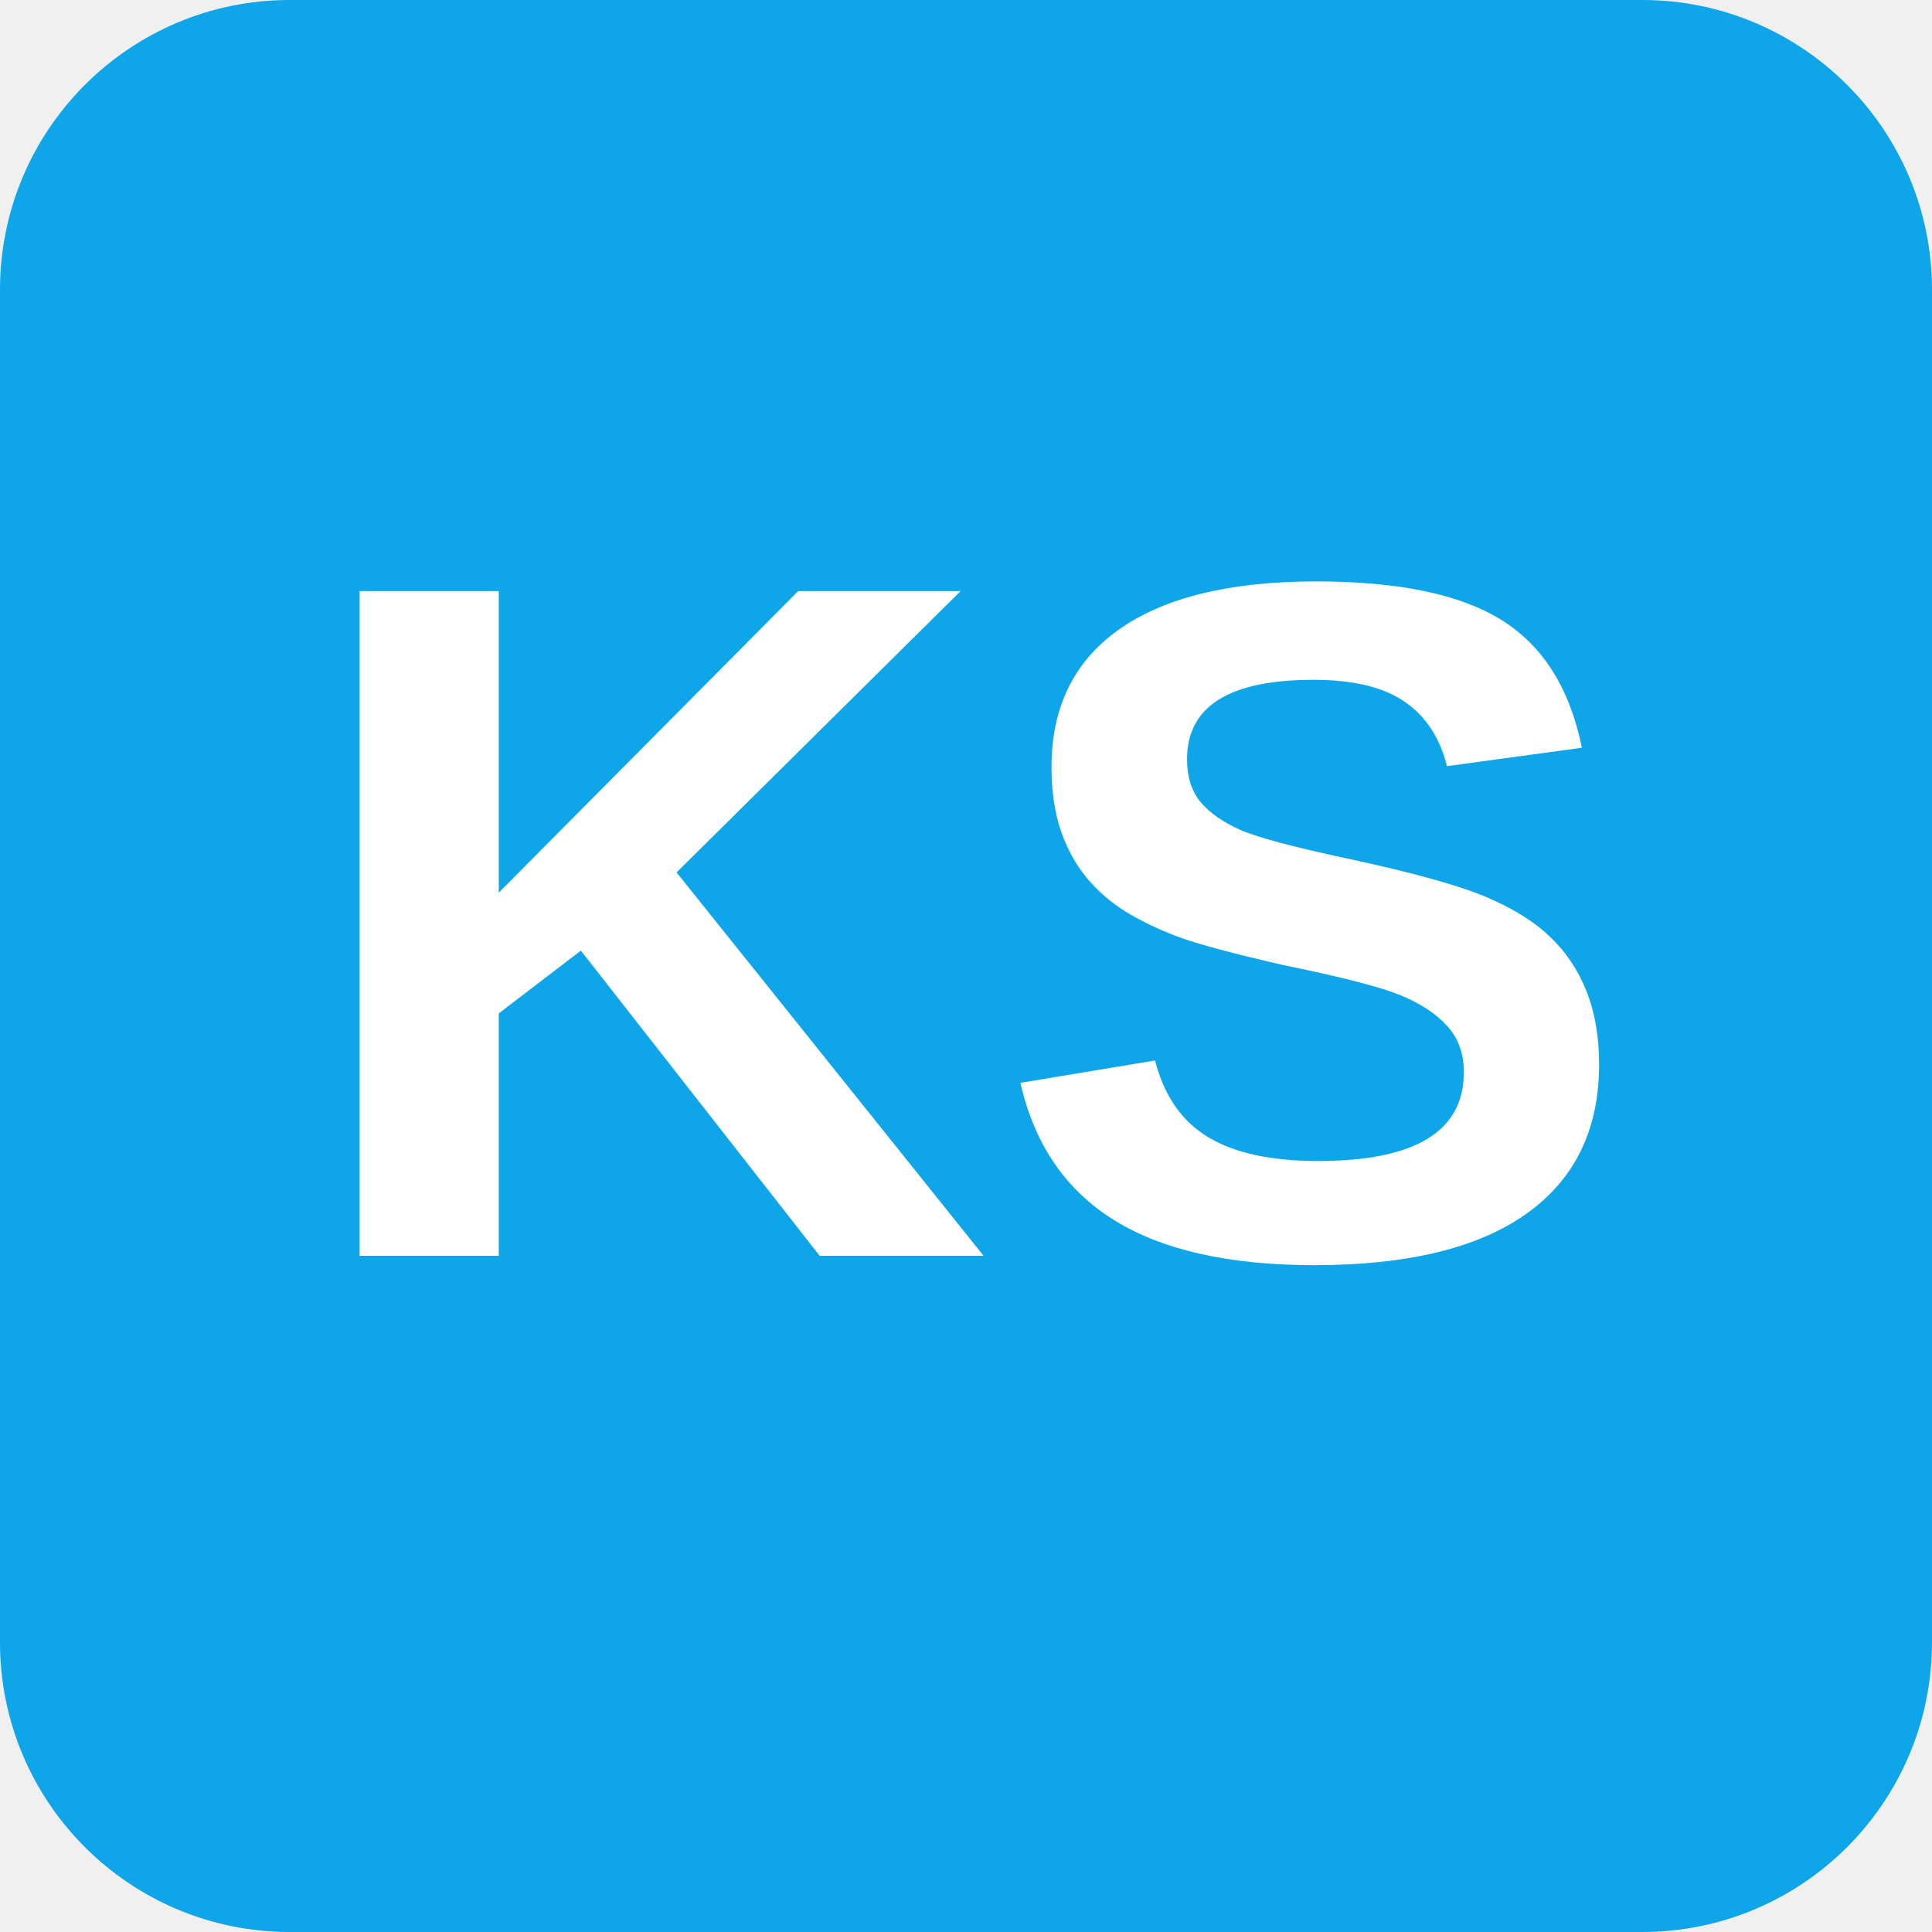
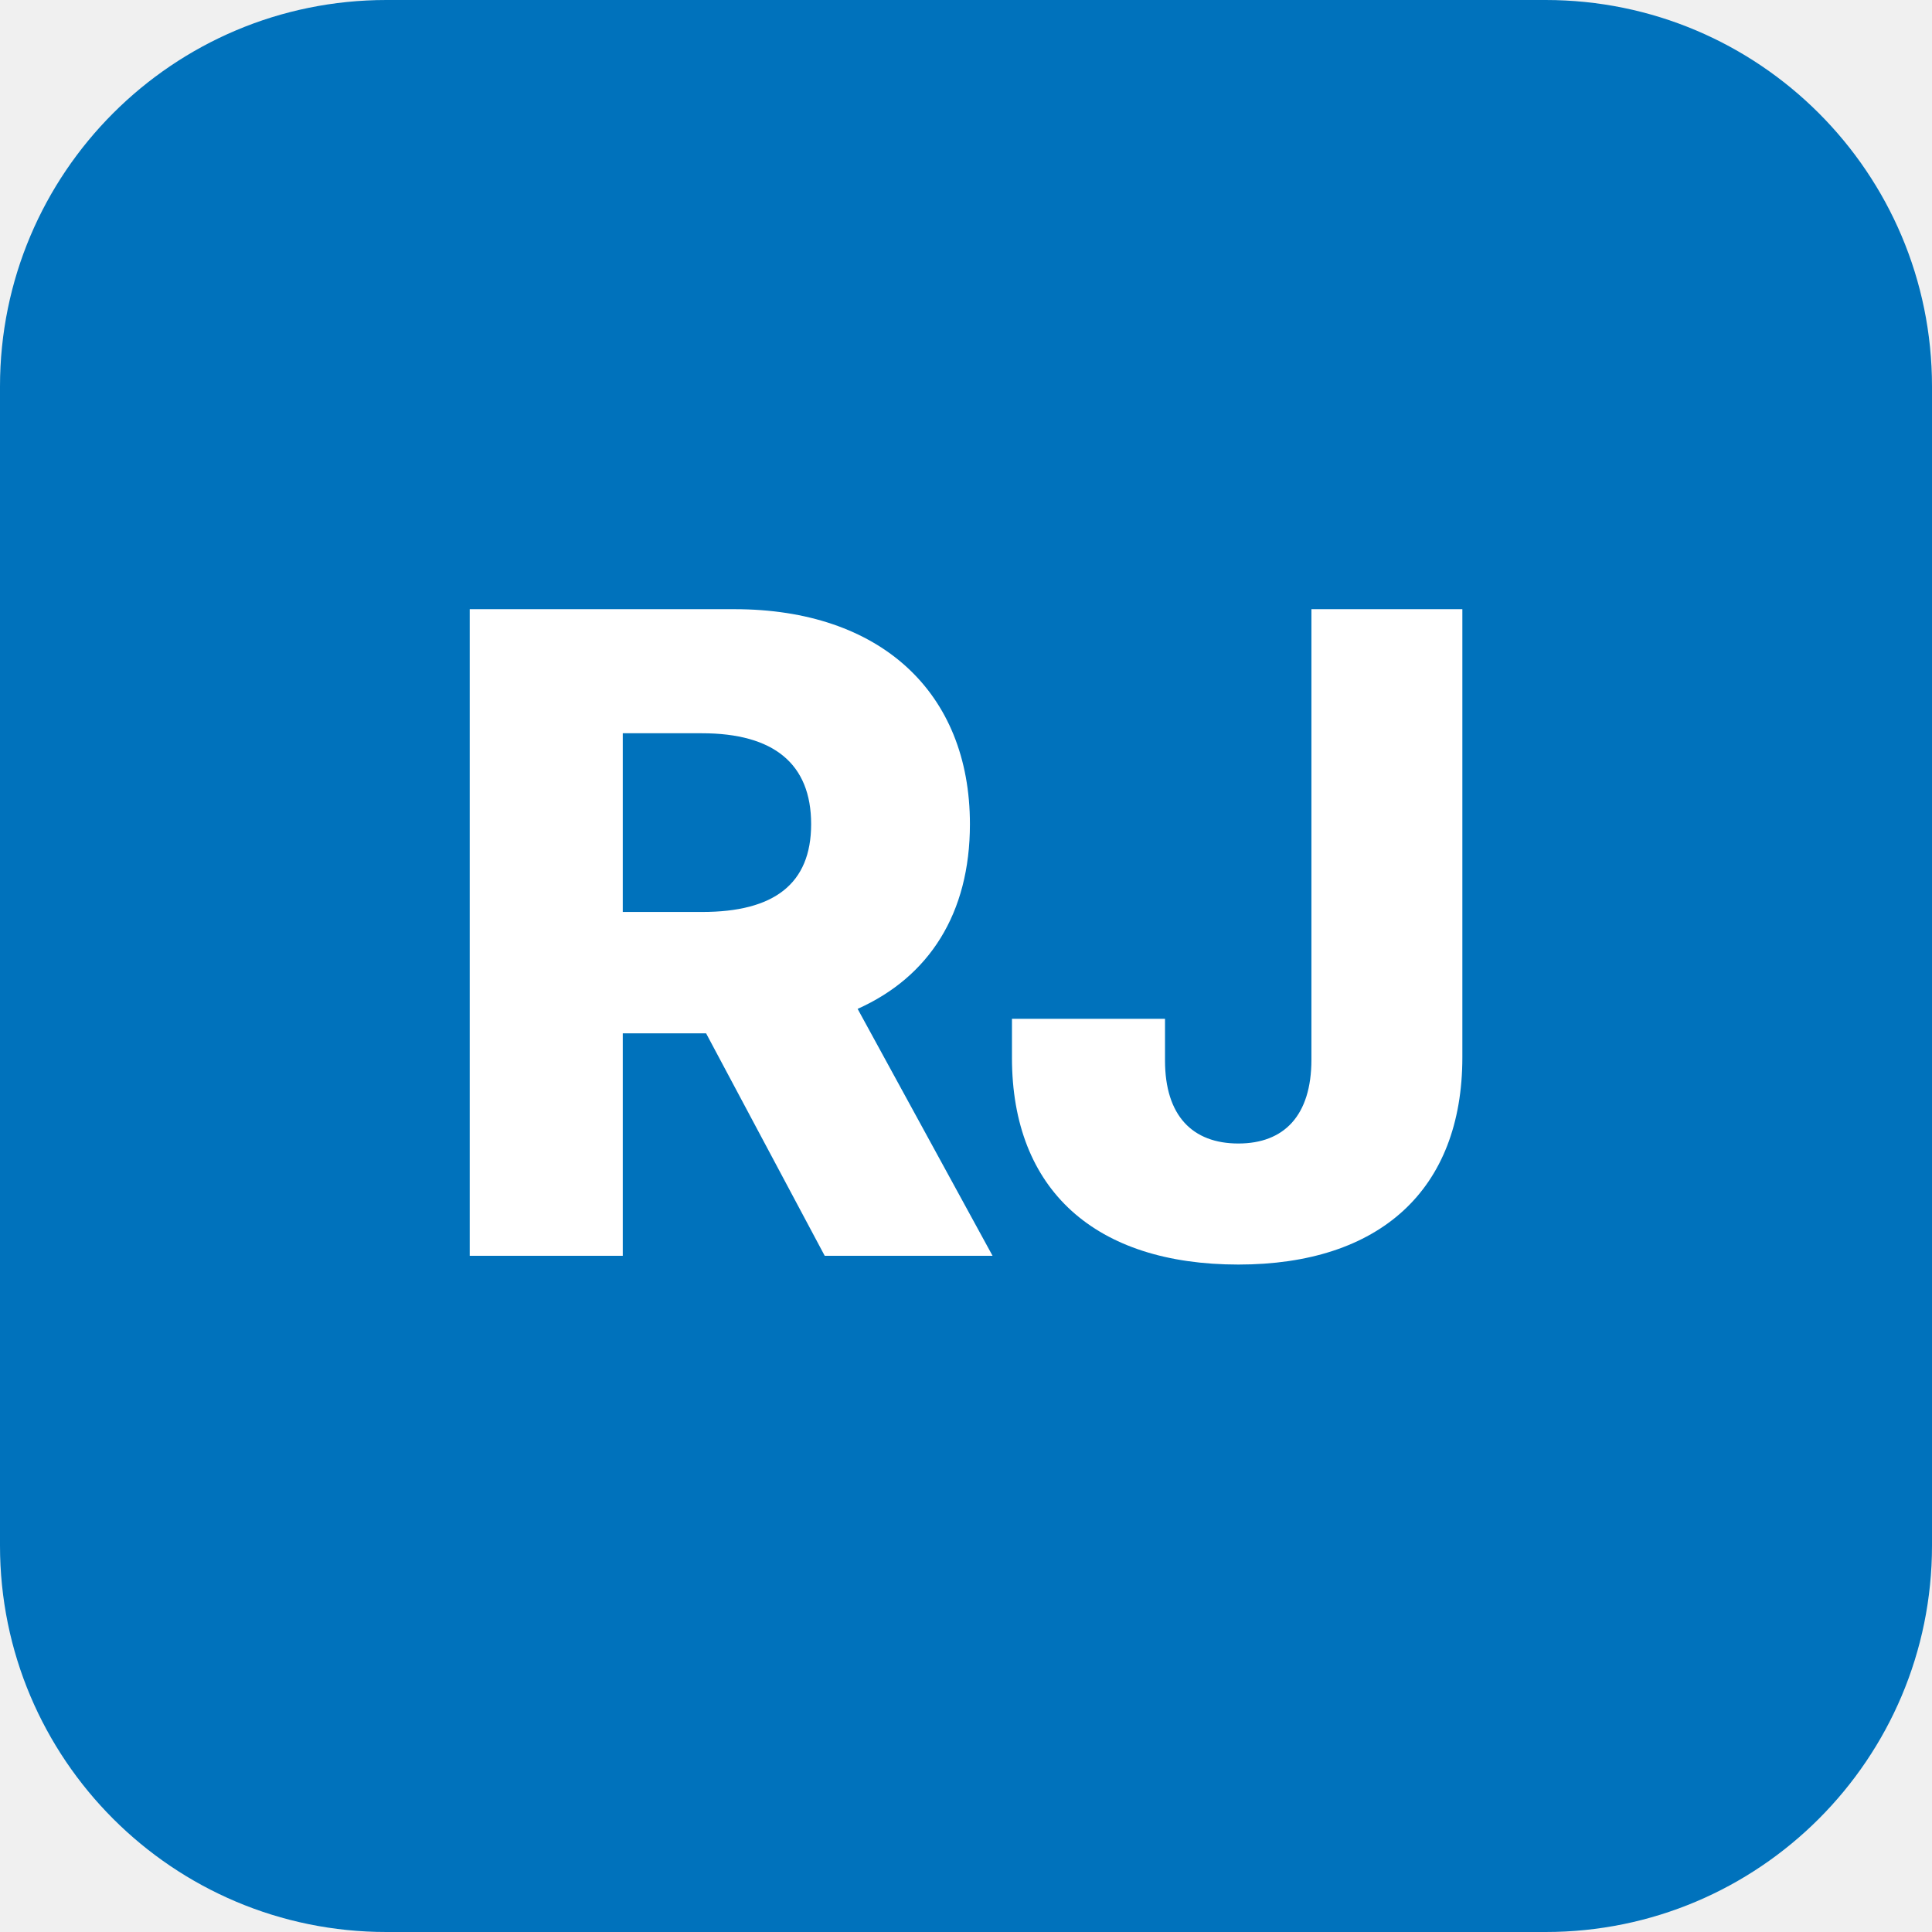
<svg xmlns="http://www.w3.org/2000/svg" viewBox="0 0 100 100">
-   <rect width="100" height="100" rx="15" fill="#0ea5e9" />
-   <text x="50" y="65" font-family="Arial, sans-serif" font-size="50" font-weight="bold" fill="white" text-anchor="middle">KS</text>
+   <rect width="100" height="100" rx="20" fill="#0072BC" />
+   <text x="50" y="65" font-family="system-ui, -apple-system, sans-serif" font-size="46" font-weight="800" fill="white" text-anchor="middle" letter-spacing="-1">RJ</text>
</svg>
